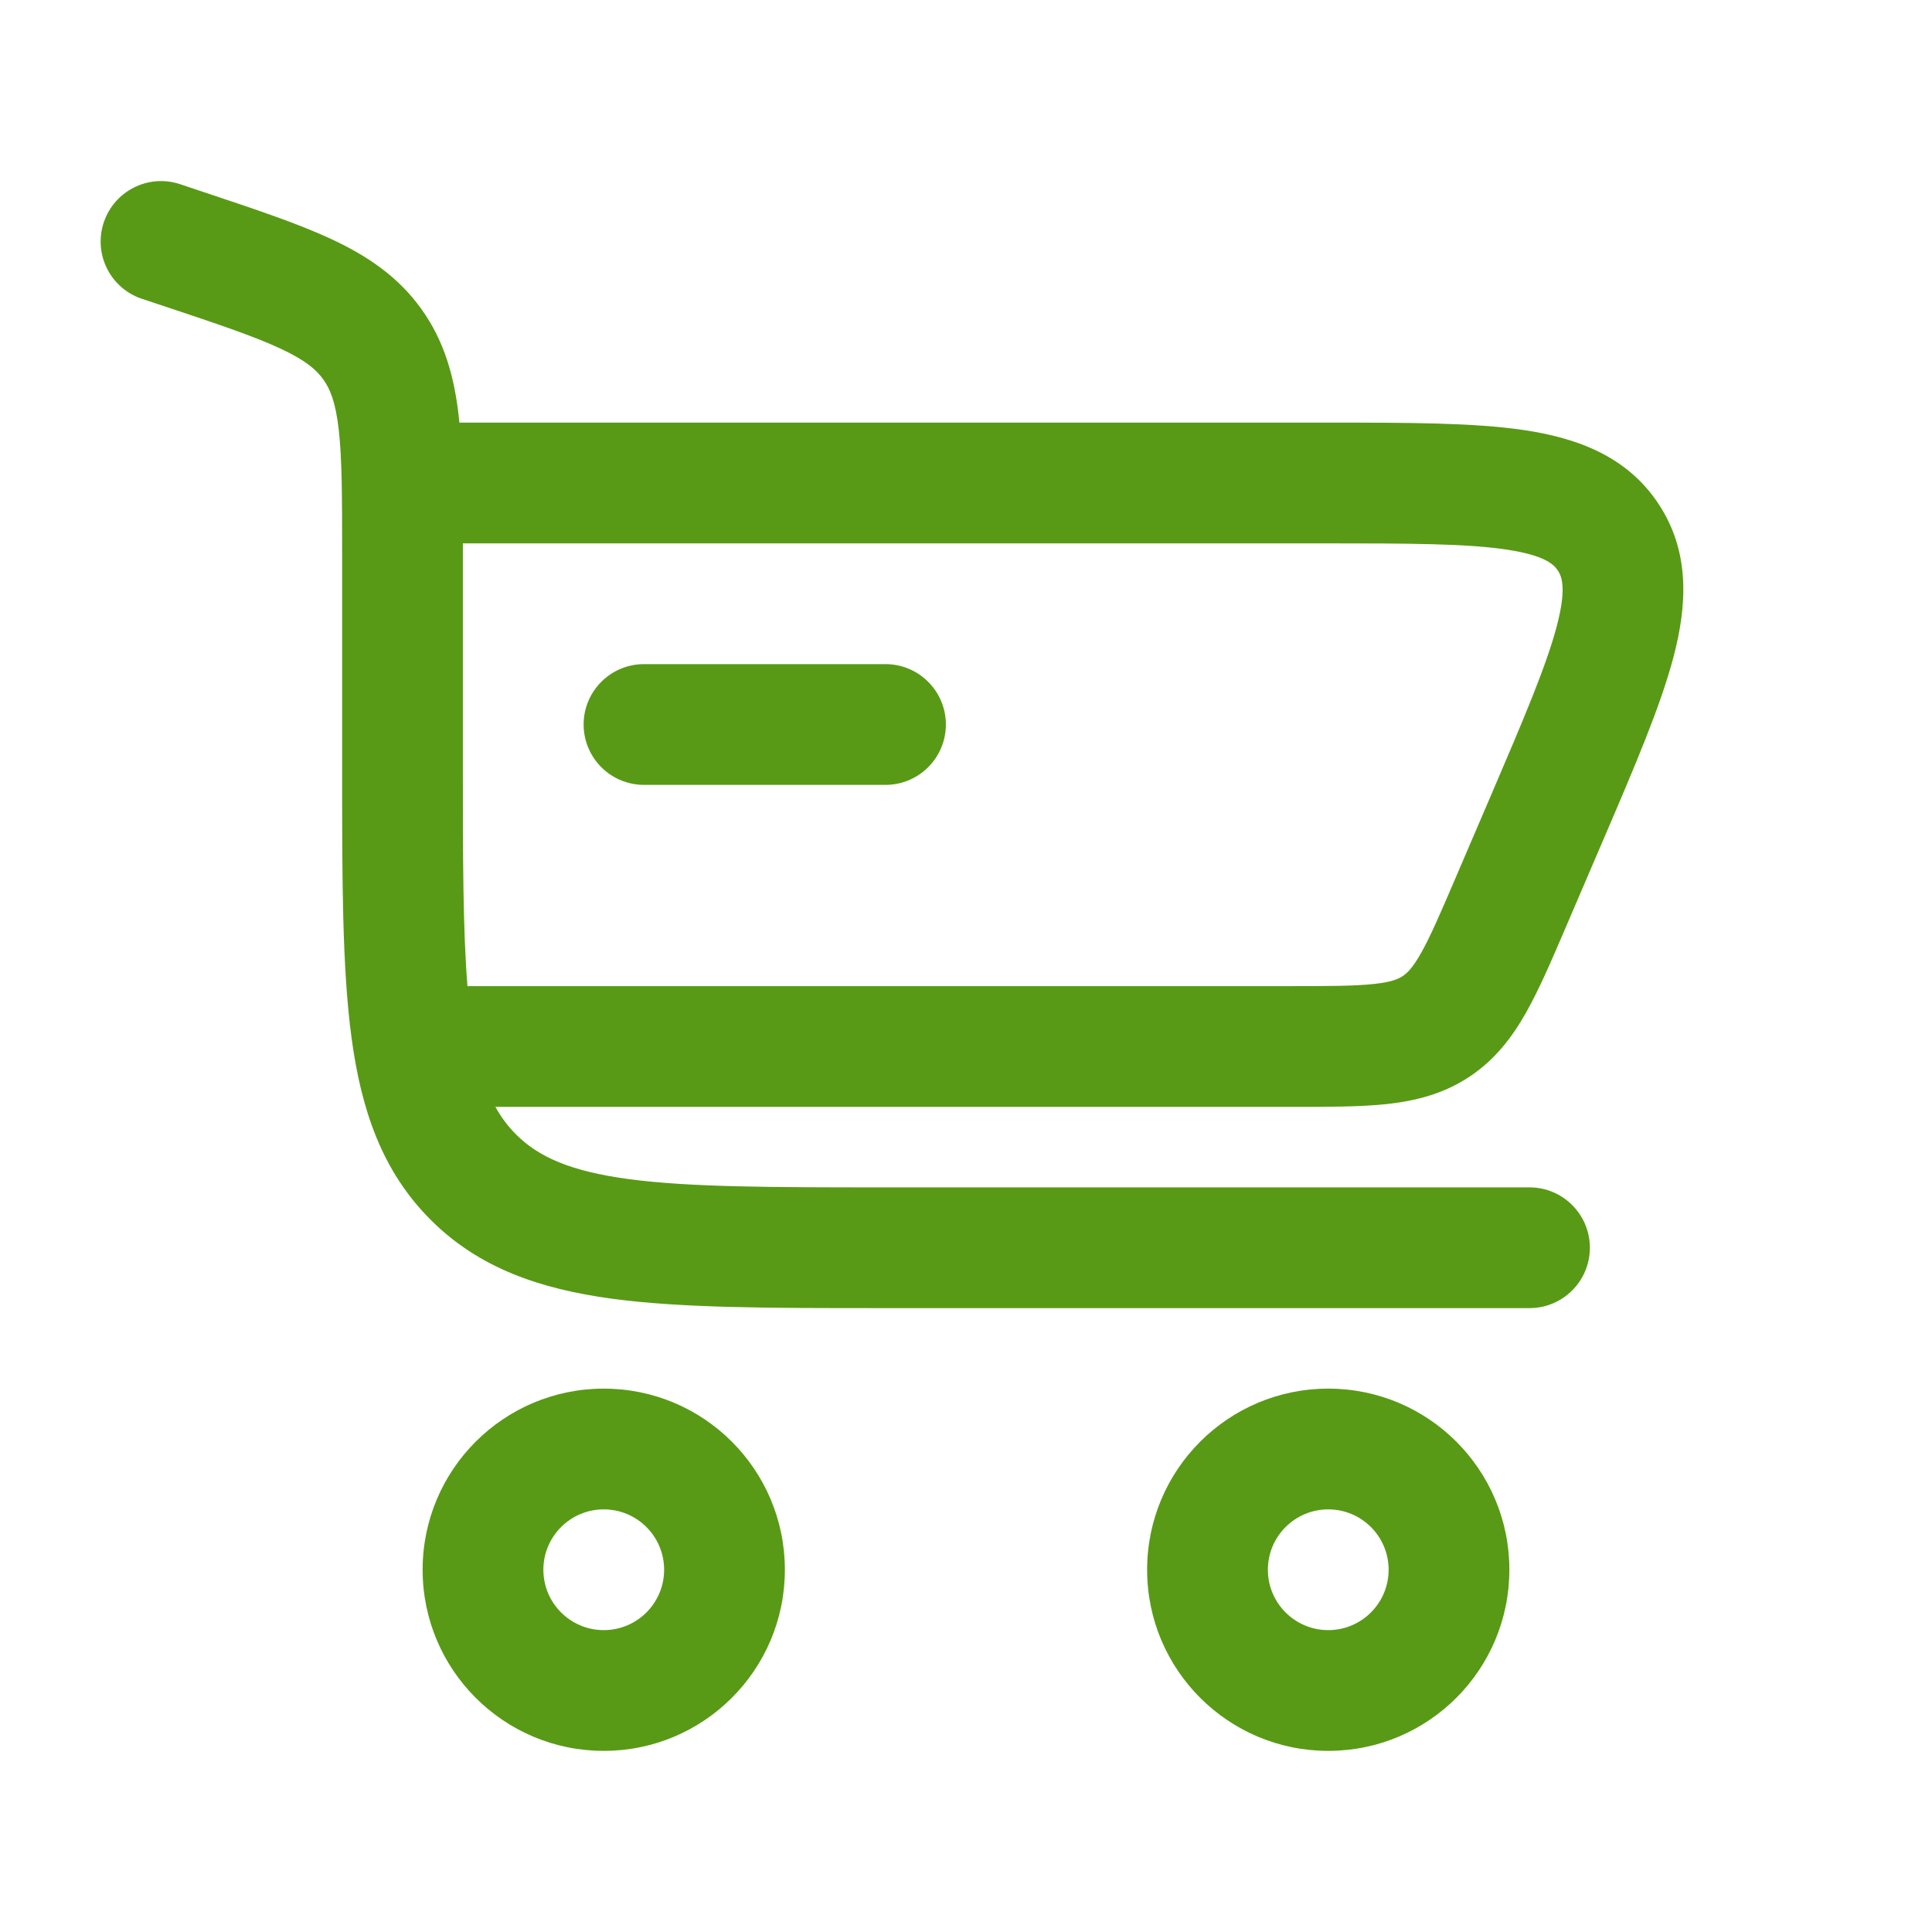
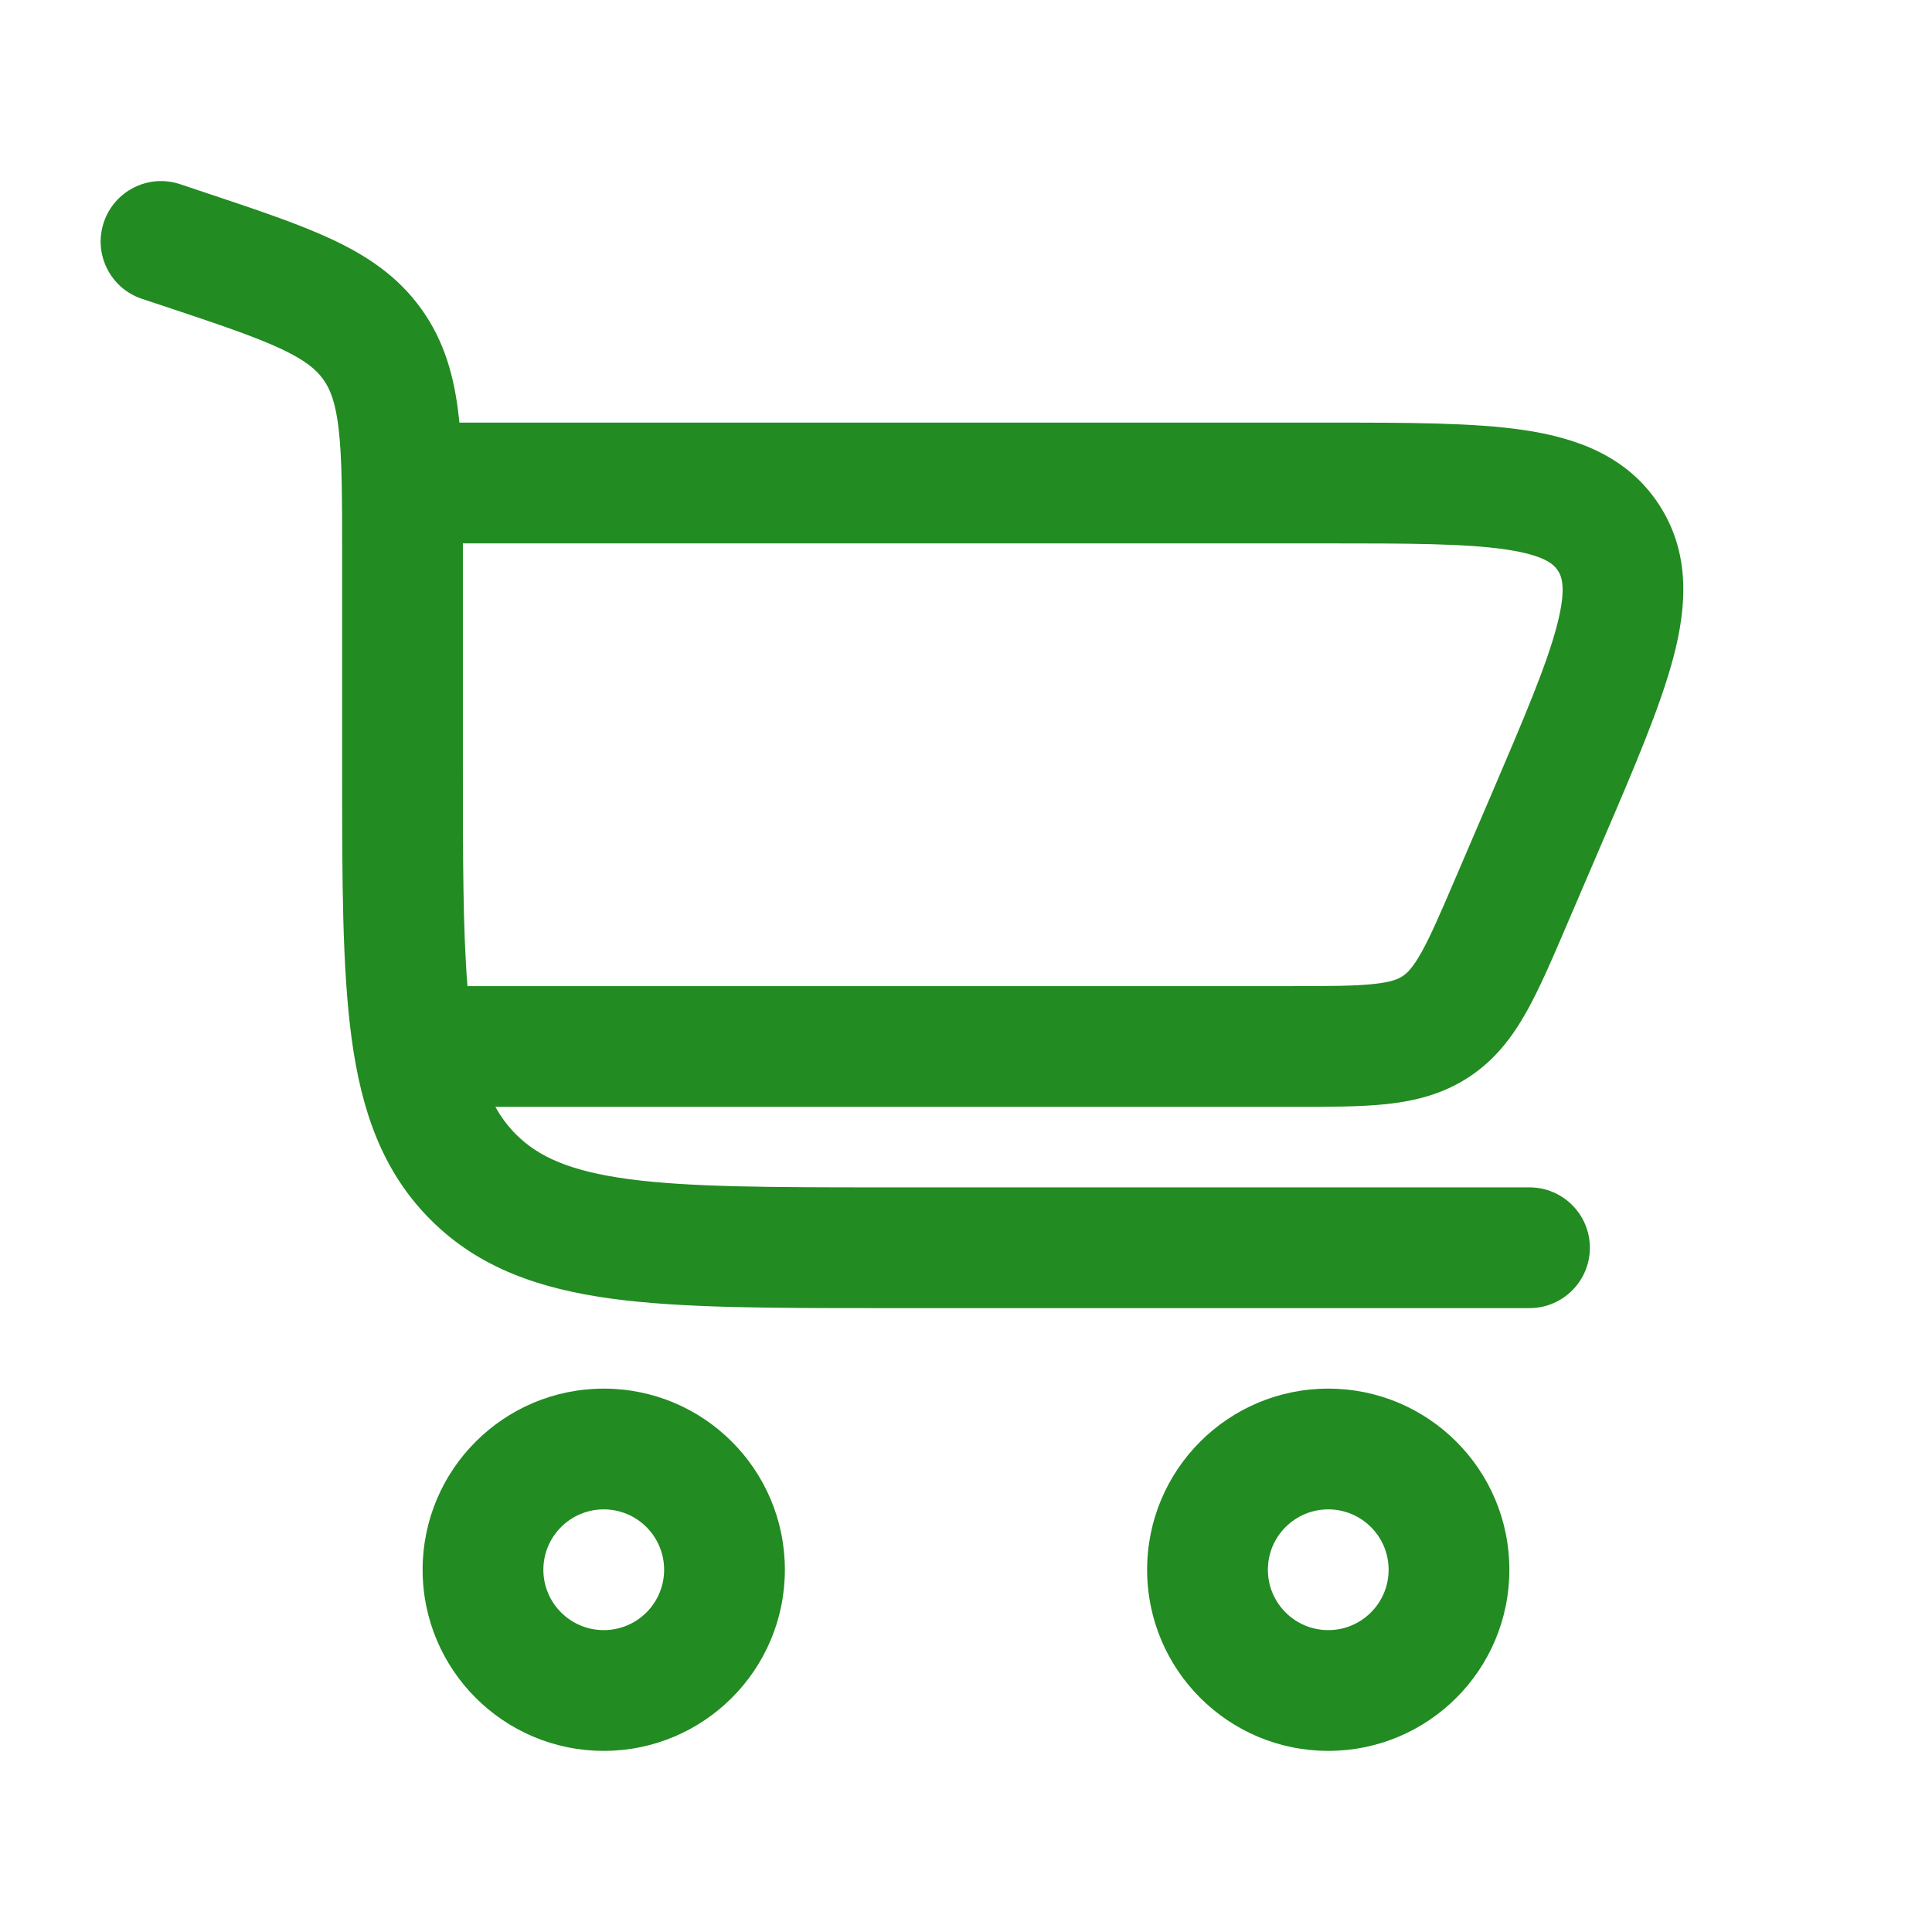
<svg xmlns="http://www.w3.org/2000/svg" width="800px" height="800px" viewBox="0 0 24 24" fill="none">
  <g id="SVGRepo_bgCarrier" stroke-width="0" />
  <g id="SVGRepo_tracerCarrier" stroke-linecap="round" stroke-linejoin="round" />
  <g id="SVGRepo_iconCarrier">
-     <path d="M7.25 9C7.25 8.586 7.586 8.25 8 8.25H11C11.414 8.25 11.75 8.586 11.75 9C11.75 9.414 11.414 9.75 11 9.75H8C7.586 9.75 7.25 9.414 7.25 9Z" fill="#589a15" />
-     <path fill-rule="evenodd" clip-rule="evenodd" d="M1.289 2.763C1.42 2.37 1.844 2.157 2.237 2.288L2.542 2.39C3.168 2.599 3.697 2.775 4.114 2.969C4.556 3.175 4.94 3.43 5.231 3.834C5.522 4.237 5.643 4.682 5.698 5.167C5.701 5.194 5.704 5.222 5.707 5.25L16.511 5.25C17.487 5.25 18.303 5.25 18.928 5.342C19.579 5.439 20.208 5.66 20.604 6.261C21 6.862 20.956 7.527 20.788 8.164C20.627 8.774 20.306 9.525 19.921 10.422L19.454 11.511C19.278 11.923 19.122 12.286 18.961 12.572C18.786 12.883 18.573 13.165 18.25 13.378C17.927 13.591 17.583 13.676 17.229 13.715C16.901 13.75 16.507 13.75 16.059 13.75H6.154C6.228 13.884 6.313 13.994 6.409 14.091C6.686 14.368 7.075 14.548 7.808 14.647C8.564 14.748 9.565 14.75 11 14.75H19C19.414 14.75 19.75 15.086 19.75 15.5C19.75 15.914 19.414 16.25 19 16.25H10.945C9.578 16.25 8.475 16.25 7.608 16.134C6.708 16.012 5.95 15.754 5.349 15.152C4.747 14.55 4.488 13.792 4.367 12.892C4.25 12.025 4.25 10.922 4.25 9.555L4.25 6.883C4.25 6.17 4.249 5.698 4.208 5.337C4.169 4.995 4.101 4.831 4.014 4.711C3.928 4.591 3.793 4.474 3.481 4.329C3.152 4.176 2.704 4.025 2.028 3.8L1.763 3.712C1.37 3.581 1.158 3.156 1.289 2.763ZM5.807 12.25H16.022C16.518 12.25 16.831 12.249 17.068 12.223C17.287 12.2 17.371 12.161 17.424 12.126C17.477 12.091 17.546 12.029 17.654 11.837C17.771 11.629 17.895 11.342 18.09 10.886L18.519 9.886C18.933 8.919 19.209 8.271 19.338 7.781C19.464 7.305 19.4 7.16 19.352 7.087C19.303 7.014 19.195 6.898 18.708 6.826C18.207 6.752 17.503 6.75 16.451 6.75H5.75C5.75 6.78 5.75 6.811 5.75 6.841L5.75 9.5C5.75 10.672 5.751 11.554 5.807 12.25Z" fill="#589a15" />
-     <path fill-rule="evenodd" clip-rule="evenodd" d="M7.5 21.75C6.258 21.75 5.25 20.743 5.25 19.5C5.25 18.257 6.258 17.25 7.5 17.25C8.743 17.25 9.75 18.257 9.75 19.5C9.75 20.743 8.743 21.75 7.5 21.75ZM6.75 19.5C6.75 19.914 7.086 20.25 7.5 20.25C7.914 20.25 8.25 19.914 8.25 19.5C8.25 19.086 7.914 18.75 7.5 18.75C7.086 18.75 6.75 19.086 6.75 19.5Z" fill="#589a15" />
-     <path fill-rule="evenodd" clip-rule="evenodd" d="M14.25 19.5C14.25 20.743 15.258 21.75 16.5 21.75C17.743 21.75 18.75 20.743 18.75 19.5C18.75 18.257 17.743 17.25 16.5 17.25C15.258 17.25 14.25 18.257 14.25 19.5ZM16.5 20.25C16.086 20.25 15.75 19.914 15.75 19.5C15.75 19.086 16.086 18.75 16.5 18.75C16.914 18.75 17.25 19.086 17.25 19.5C17.25 19.914 16.914 20.25 16.5 20.25Z" fill="#589a15" />
+     <path fill-rule="evenodd" clip-rule="evenodd" d="M2.237 2.288C1.844 2.157 1.42 2.37 1.289 2.763C1.158 3.156 1.37 3.581 1.763 3.712L2.028 3.8C2.704 4.025 3.152 4.176 3.481 4.329C3.793 4.474 3.928 4.591 4.014 4.711C4.101 4.831 4.169 4.995 4.208 5.337C4.249 5.698 4.25 6.17 4.25 6.883L4.25 9.555C4.25 10.922 4.25 12.025 4.367 12.892C4.488 13.792 4.747 14.55 5.349 15.152C5.95 15.754 6.708 16.012 7.608 16.134C8.475 16.25 9.578 16.25 10.945 16.25H19C19.414 16.25 19.75 15.914 19.75 15.5C19.75 15.086 19.414 14.75 19 14.75H11C9.565 14.75 8.564 14.748 7.808 14.647C7.075 14.548 6.686 14.368 6.409 14.091C6.313 13.994 6.228 13.884 6.154 13.75H16.059C16.507 13.75 16.901 13.75 17.229 13.715C17.583 13.676 17.927 13.591 18.25 13.378C18.573 13.165 18.786 12.883 18.961 12.572C19.122 12.286 19.278 11.923 19.454 11.511L19.921 10.422C20.306 9.525 20.627 8.774 20.788 8.164C20.956 7.527 21 6.862 20.604 6.261C20.208 5.66 19.579 5.439 18.928 5.342C18.303 5.25 17.487 5.25 16.511 5.25L5.707 5.25C5.704 5.222 5.701 5.194 5.698 5.167C5.643 4.682 5.522 4.237 5.231 3.834C4.94 3.43 4.556 3.175 4.114 2.969C3.697 2.775 3.168 2.599 2.542 2.39L2.237 2.288ZM5.75 6.75C5.75 6.78 5.75 6.811 5.75 6.841L5.75 9.5C5.75 10.672 5.751 11.554 5.807 12.25H16.022C16.518 12.25 16.831 12.249 17.068 12.223C17.287 12.2 17.371 12.161 17.424 12.126C17.477 12.091 17.546 12.029 17.654 11.837C17.771 11.629 17.895 11.342 18.09 10.886L18.519 9.886C18.933 8.919 19.209 8.271 19.338 7.781C19.464 7.305 19.4 7.16 19.352 7.087C19.303 7.014 19.195 6.898 18.708 6.826C18.207 6.752 17.503 6.75 16.451 6.75H5.75Z" fill="#228B22" />
+     <path fill-rule="evenodd" clip-rule="evenodd" d="M5.25 19.5C5.25 20.743 6.258 21.75 7.5 21.75C8.743 21.75 9.75 20.743 9.75 19.5C9.75 18.257 8.743 17.25 7.5 17.25C6.258 17.25 5.25 18.257 5.25 19.5ZM7.5 20.25C7.086 20.25 6.75 19.914 6.75 19.5C6.75 19.086 7.086 18.75 7.5 18.75C7.914 18.75 8.25 19.086 8.25 19.5C8.25 19.914 7.914 20.25 7.5 20.25Z" fill="#228B22" />
+     <path fill-rule="evenodd" clip-rule="evenodd" d="M16.5 21.75C15.258 21.75 14.25 20.743 14.25 19.5C14.25 18.257 15.258 17.25 16.5 17.25C17.743 17.25 18.75 18.257 18.75 19.5C18.75 20.743 17.743 21.75 16.5 21.75ZM15.75 19.5C15.75 19.914 16.086 20.25 16.5 20.25C16.914 20.25 17.25 19.914 17.25 19.5C17.25 19.086 16.914 18.75 16.5 18.75C16.086 18.75 15.75 19.086 15.75 19.5Z" fill="#228B22" />
  </g>
</svg>
